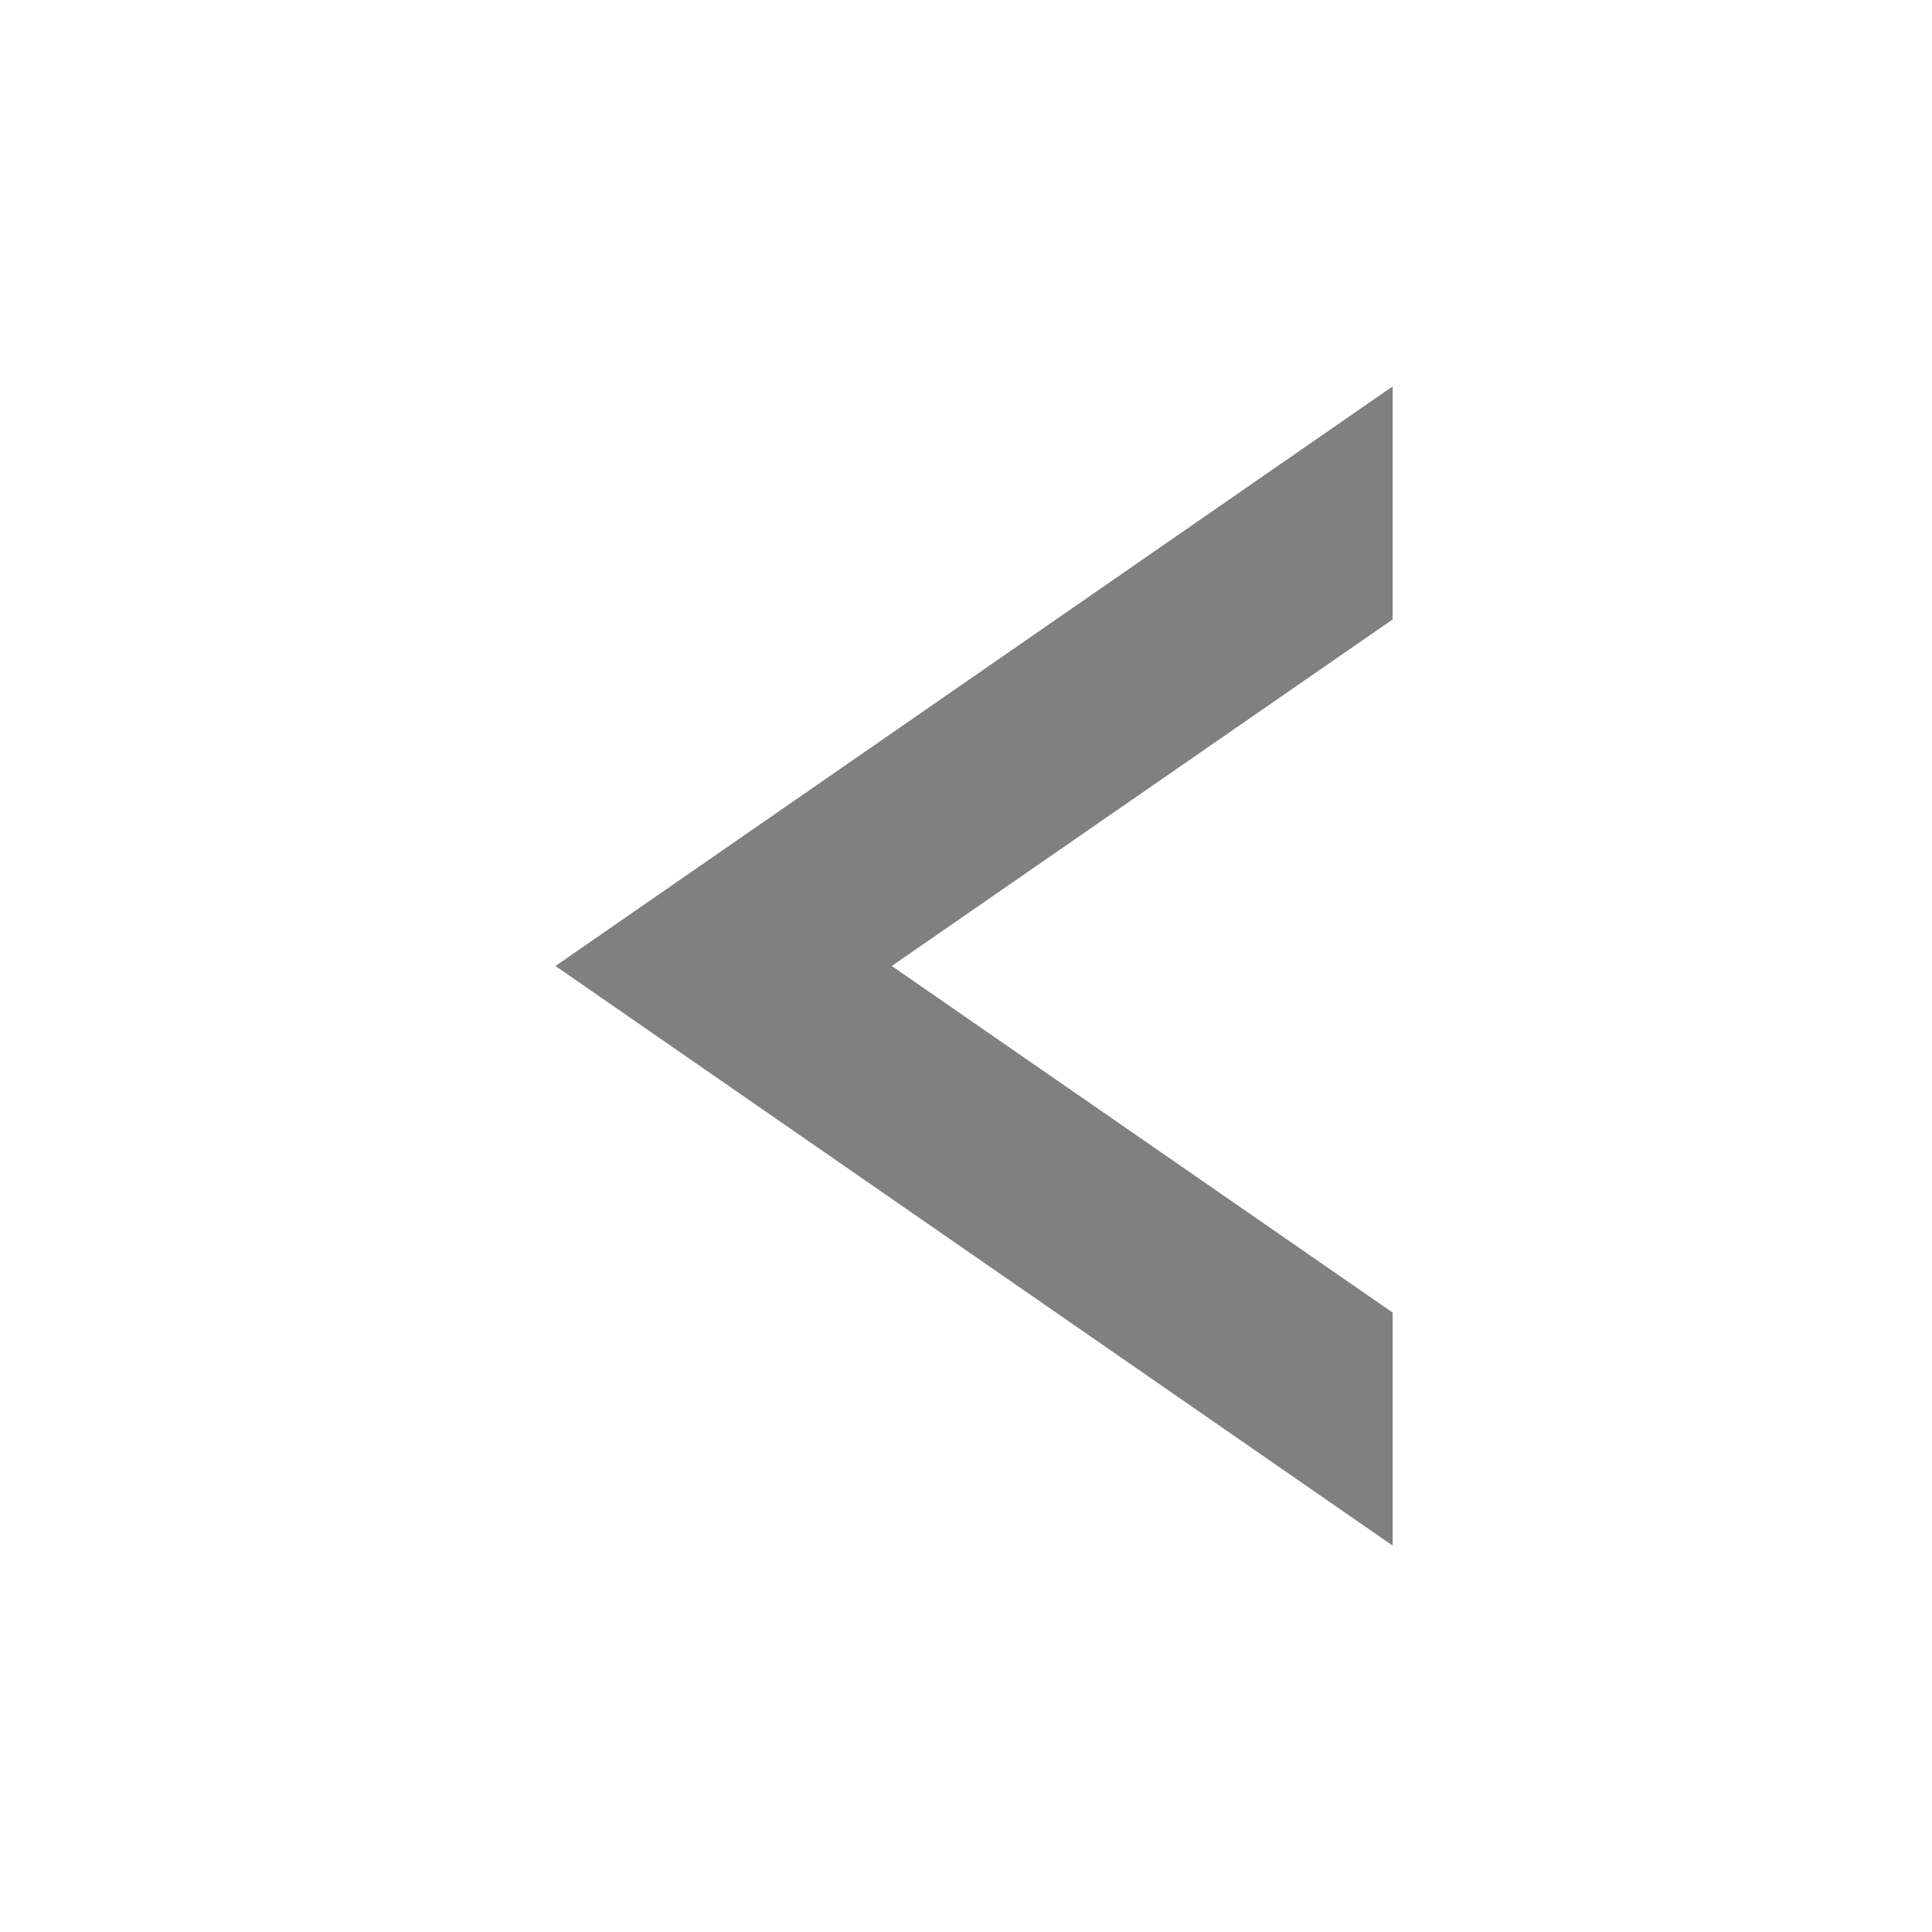
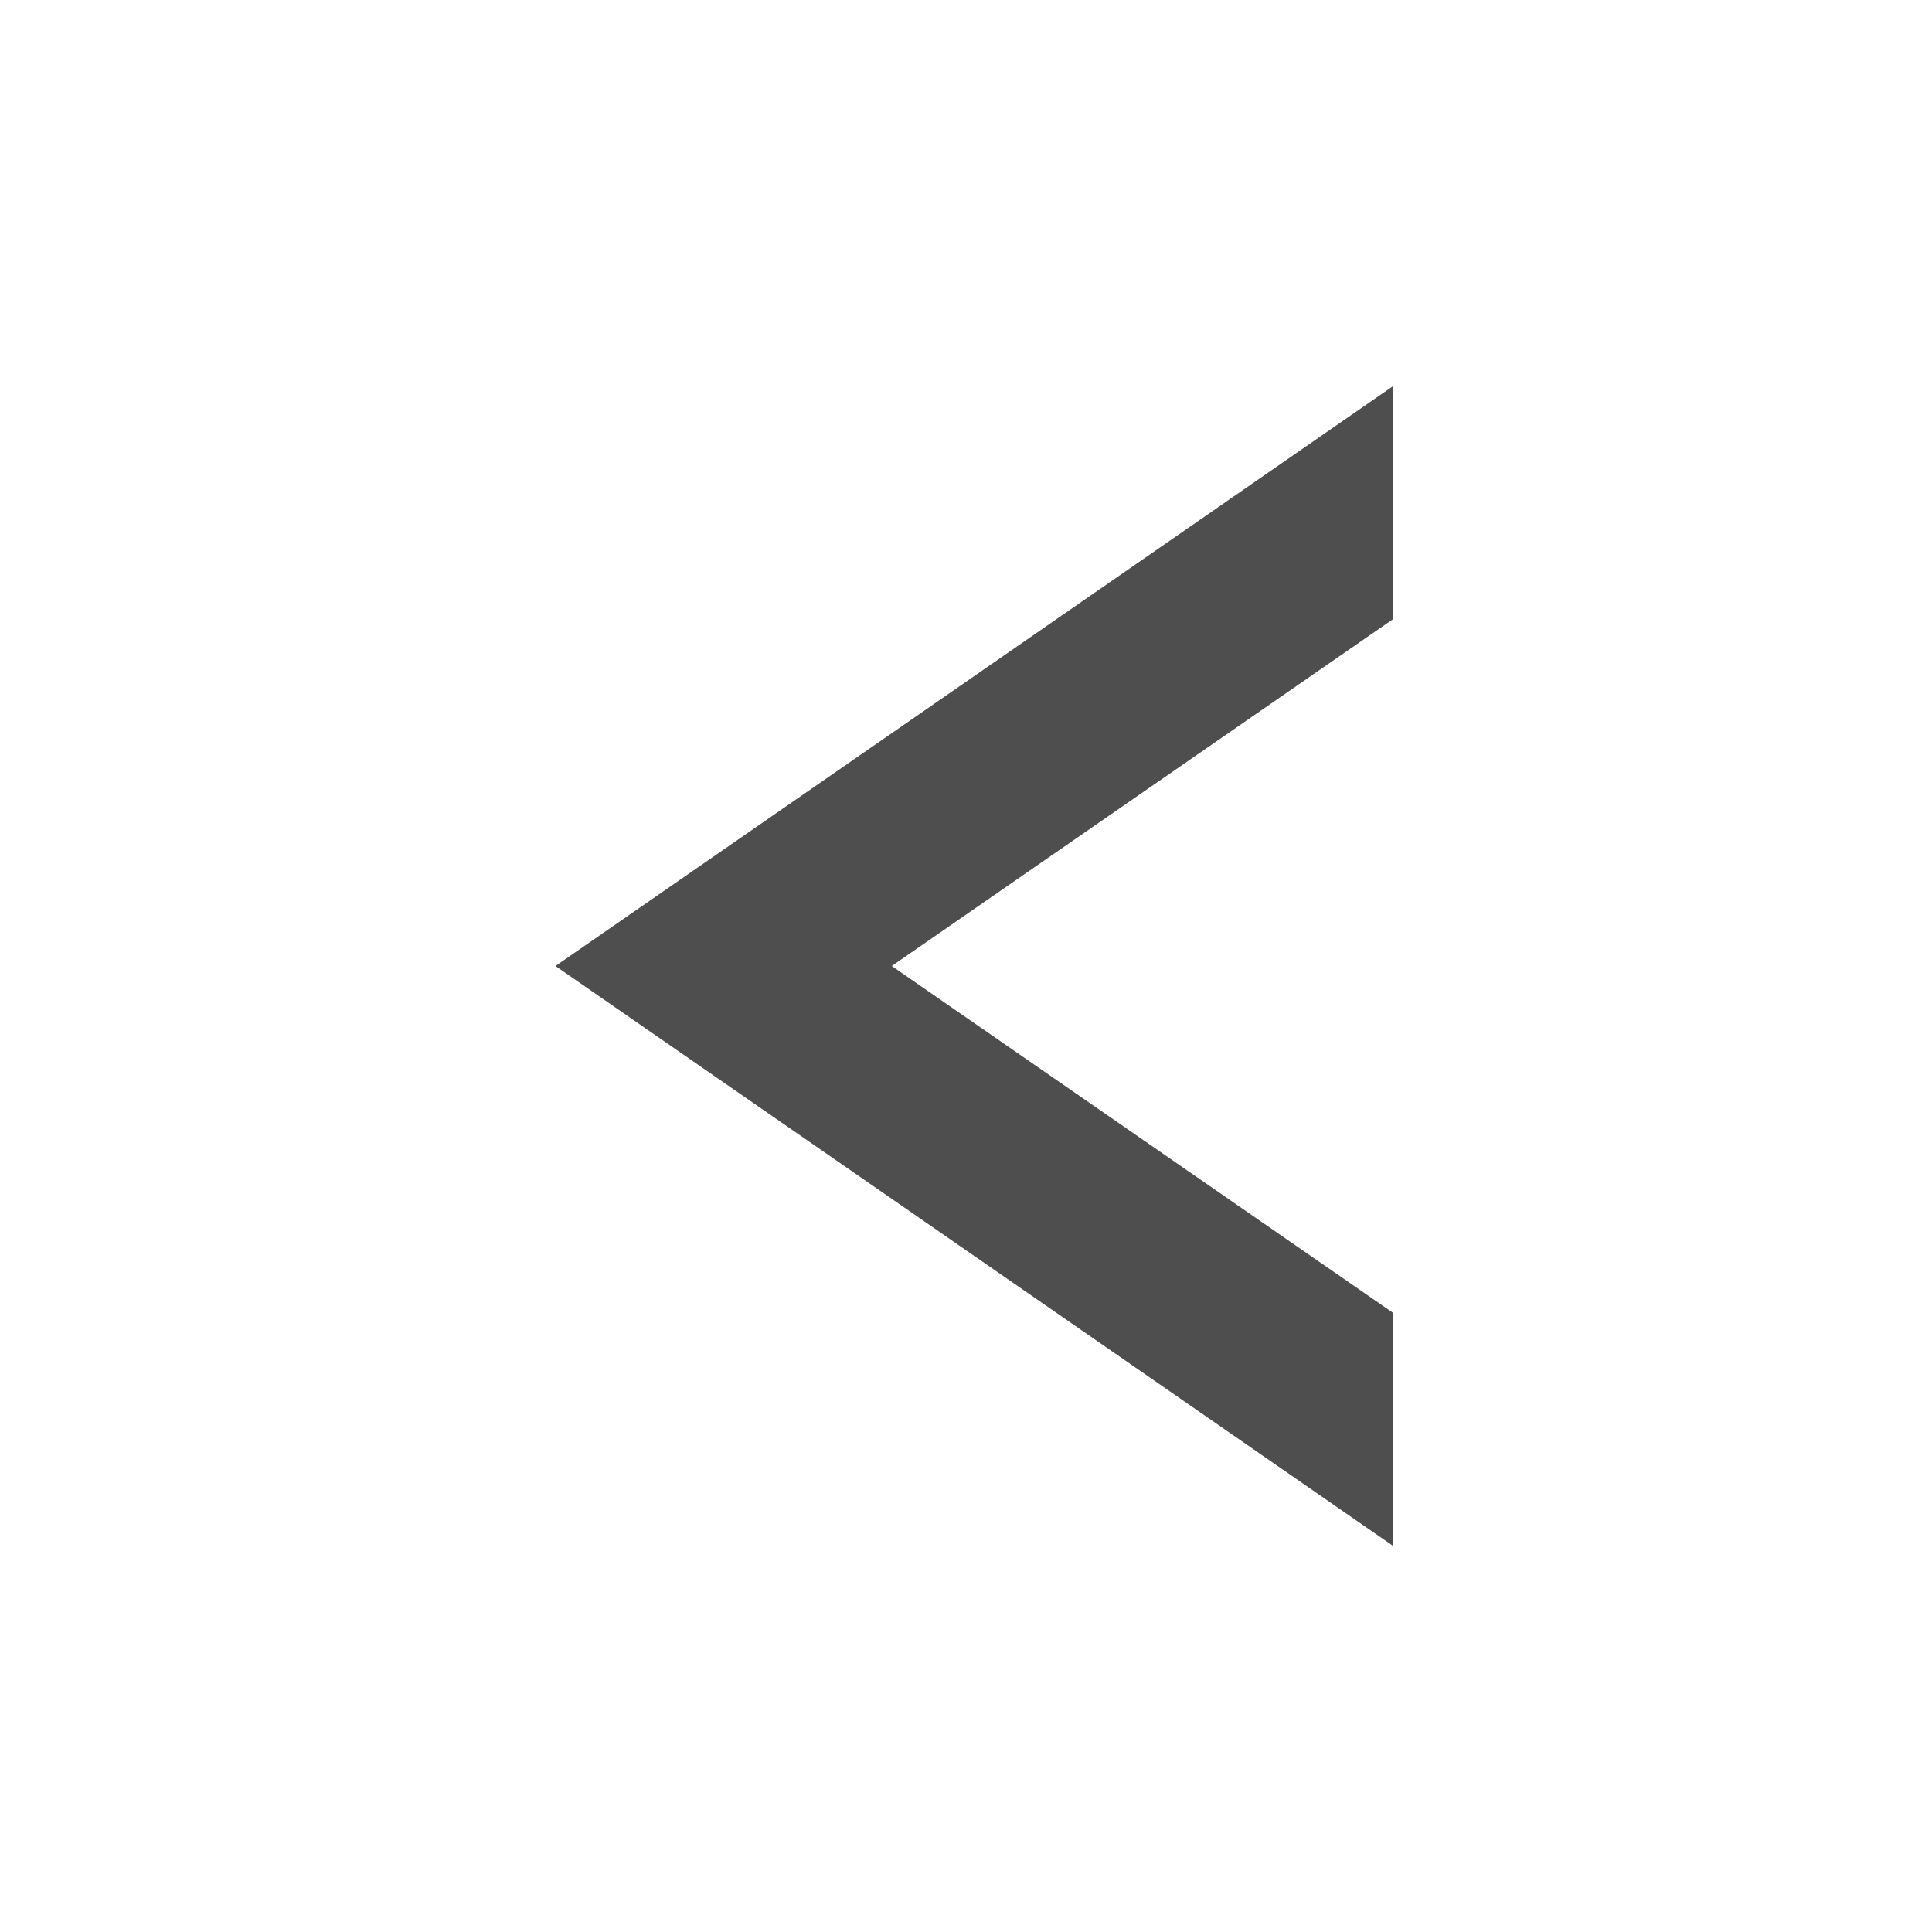
<svg xmlns="http://www.w3.org/2000/svg" width="120" height="120" viewBox="0 0 120 120" fill="none">
-   <path d="M55.389 60L86.5 81.526V96L34.5 60H55.389Z" fill="#808080" />
-   <path d="M55.389 60L86.5 38.474V24L34.5 60H55.389Z" fill="#808080" />
+   <path d="M55.389 60L86.5 81.526V96L34.5 60H55.389Z" fill="#4E4E4E" />
+   <path d="M55.389 60L86.5 38.474V24L34.5 60H55.389Z" fill="#4E4E4E" />
</svg>
